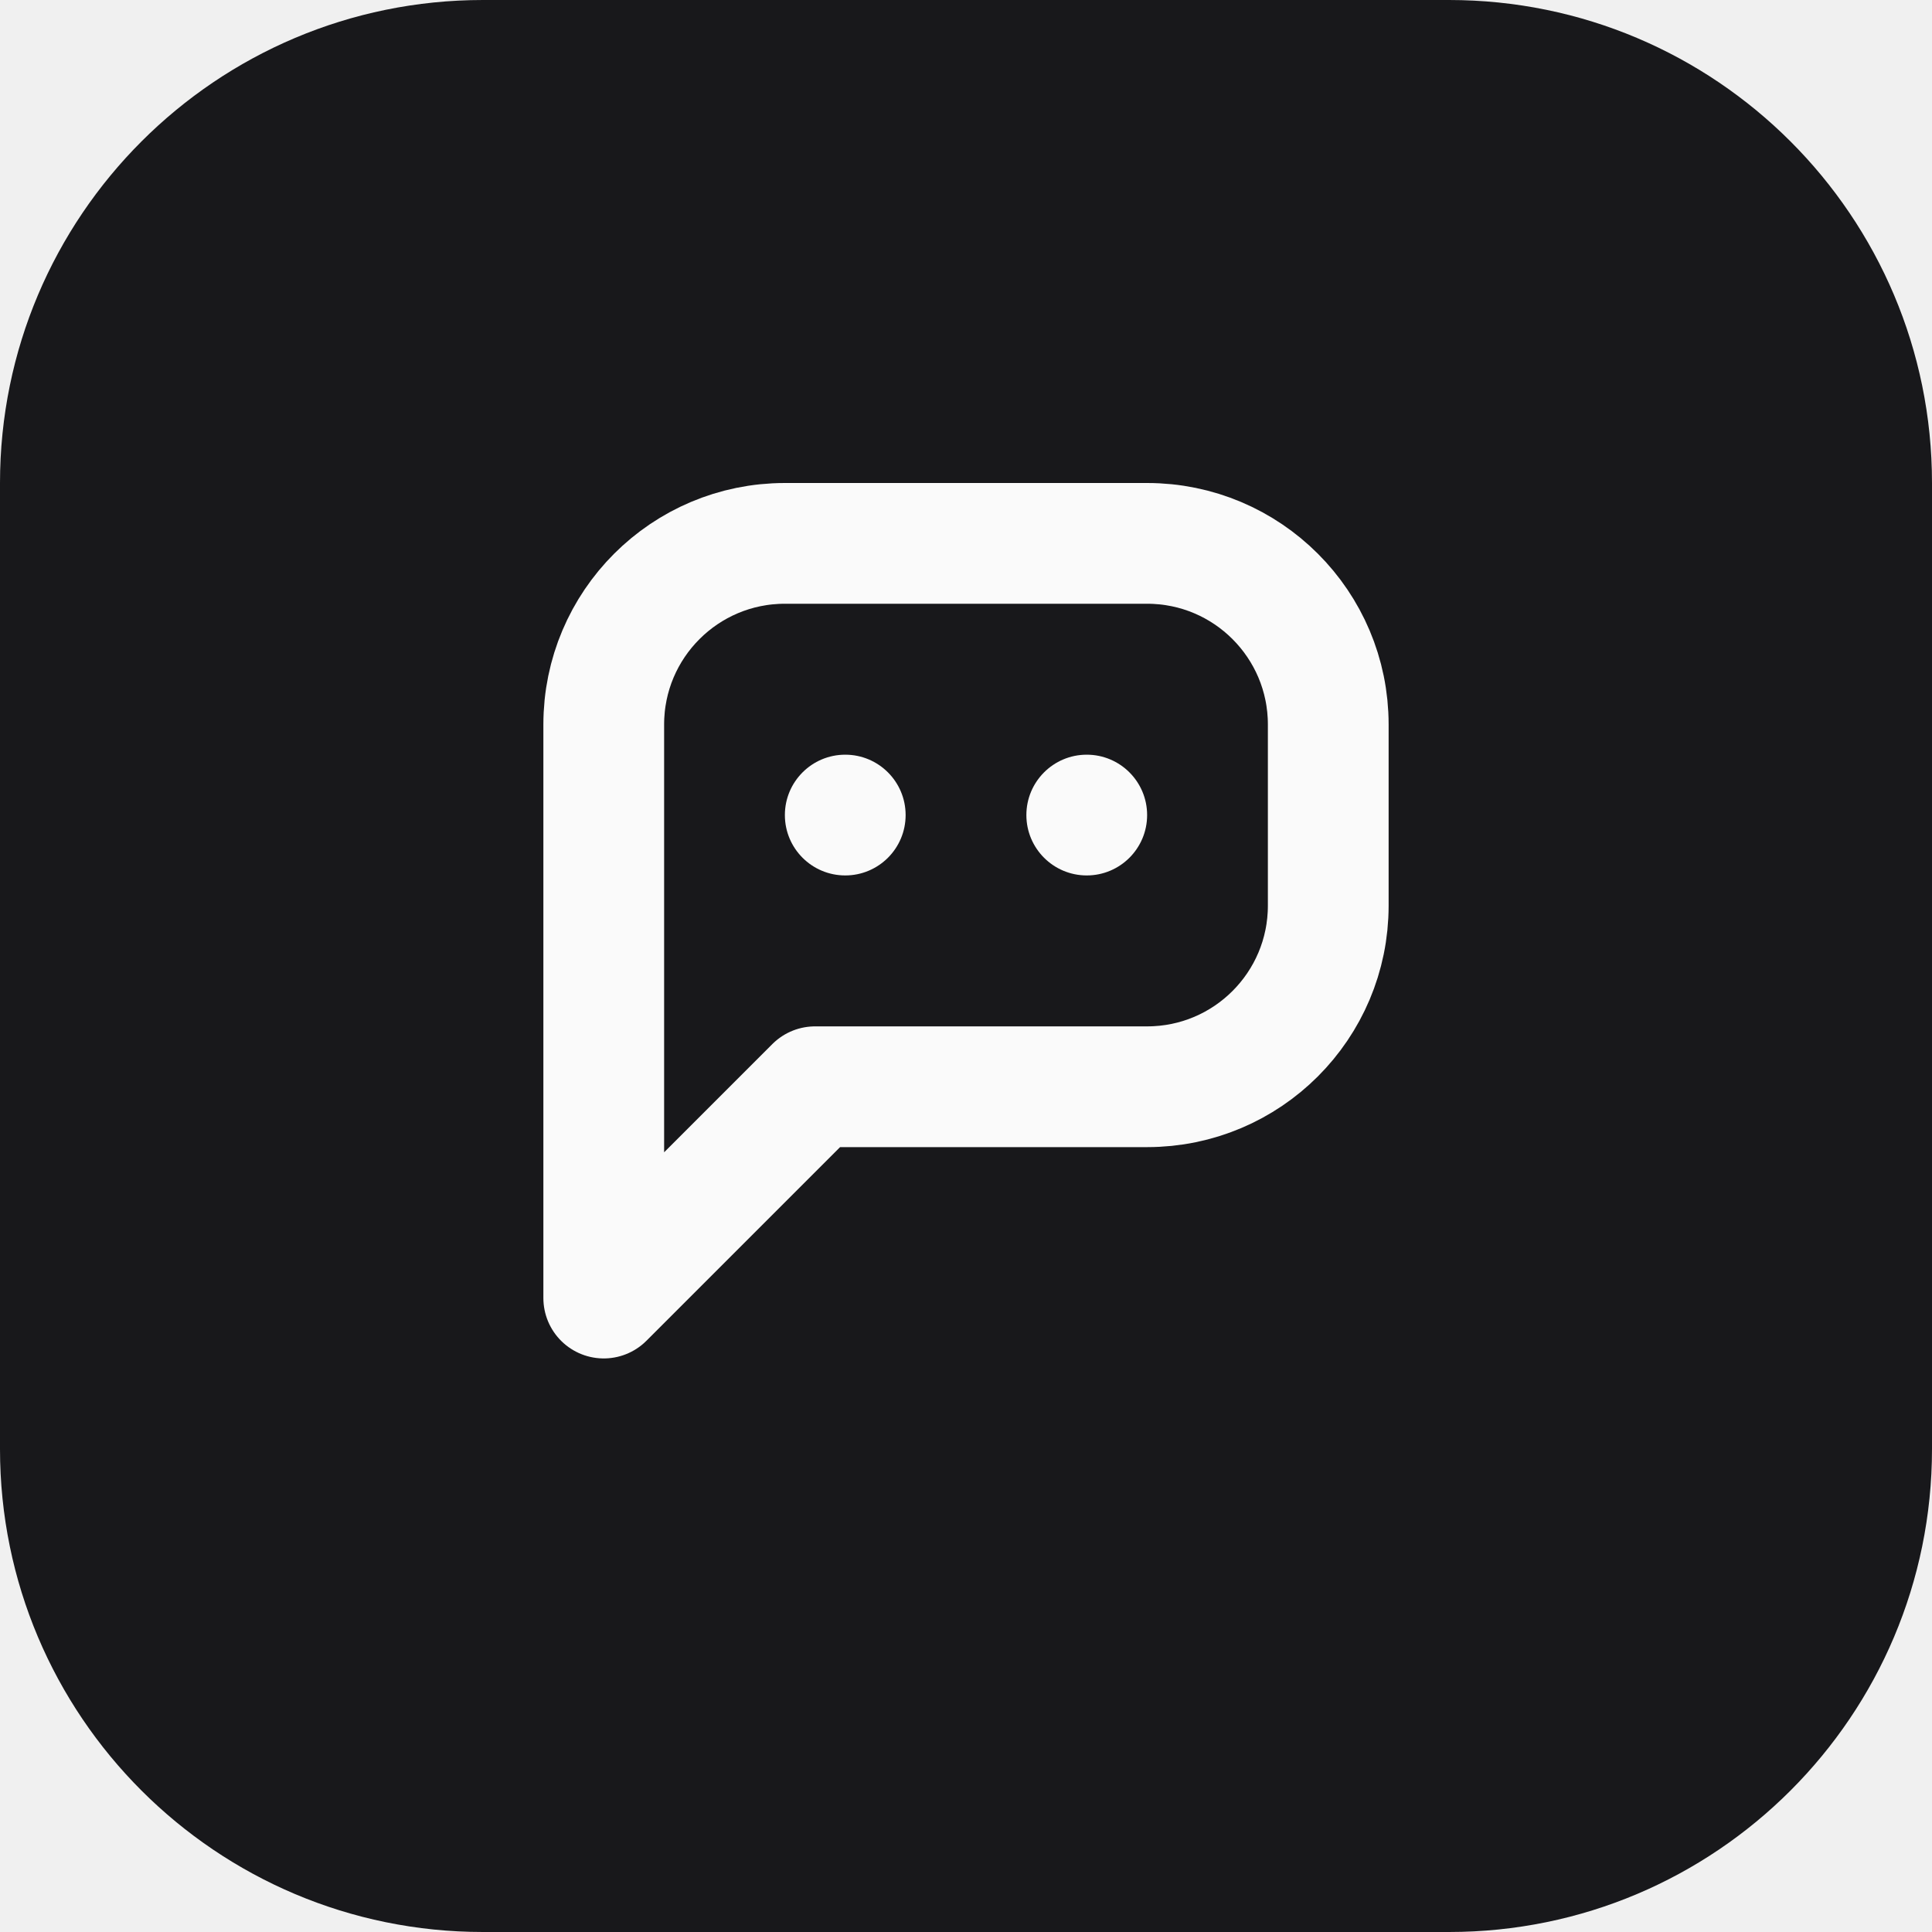
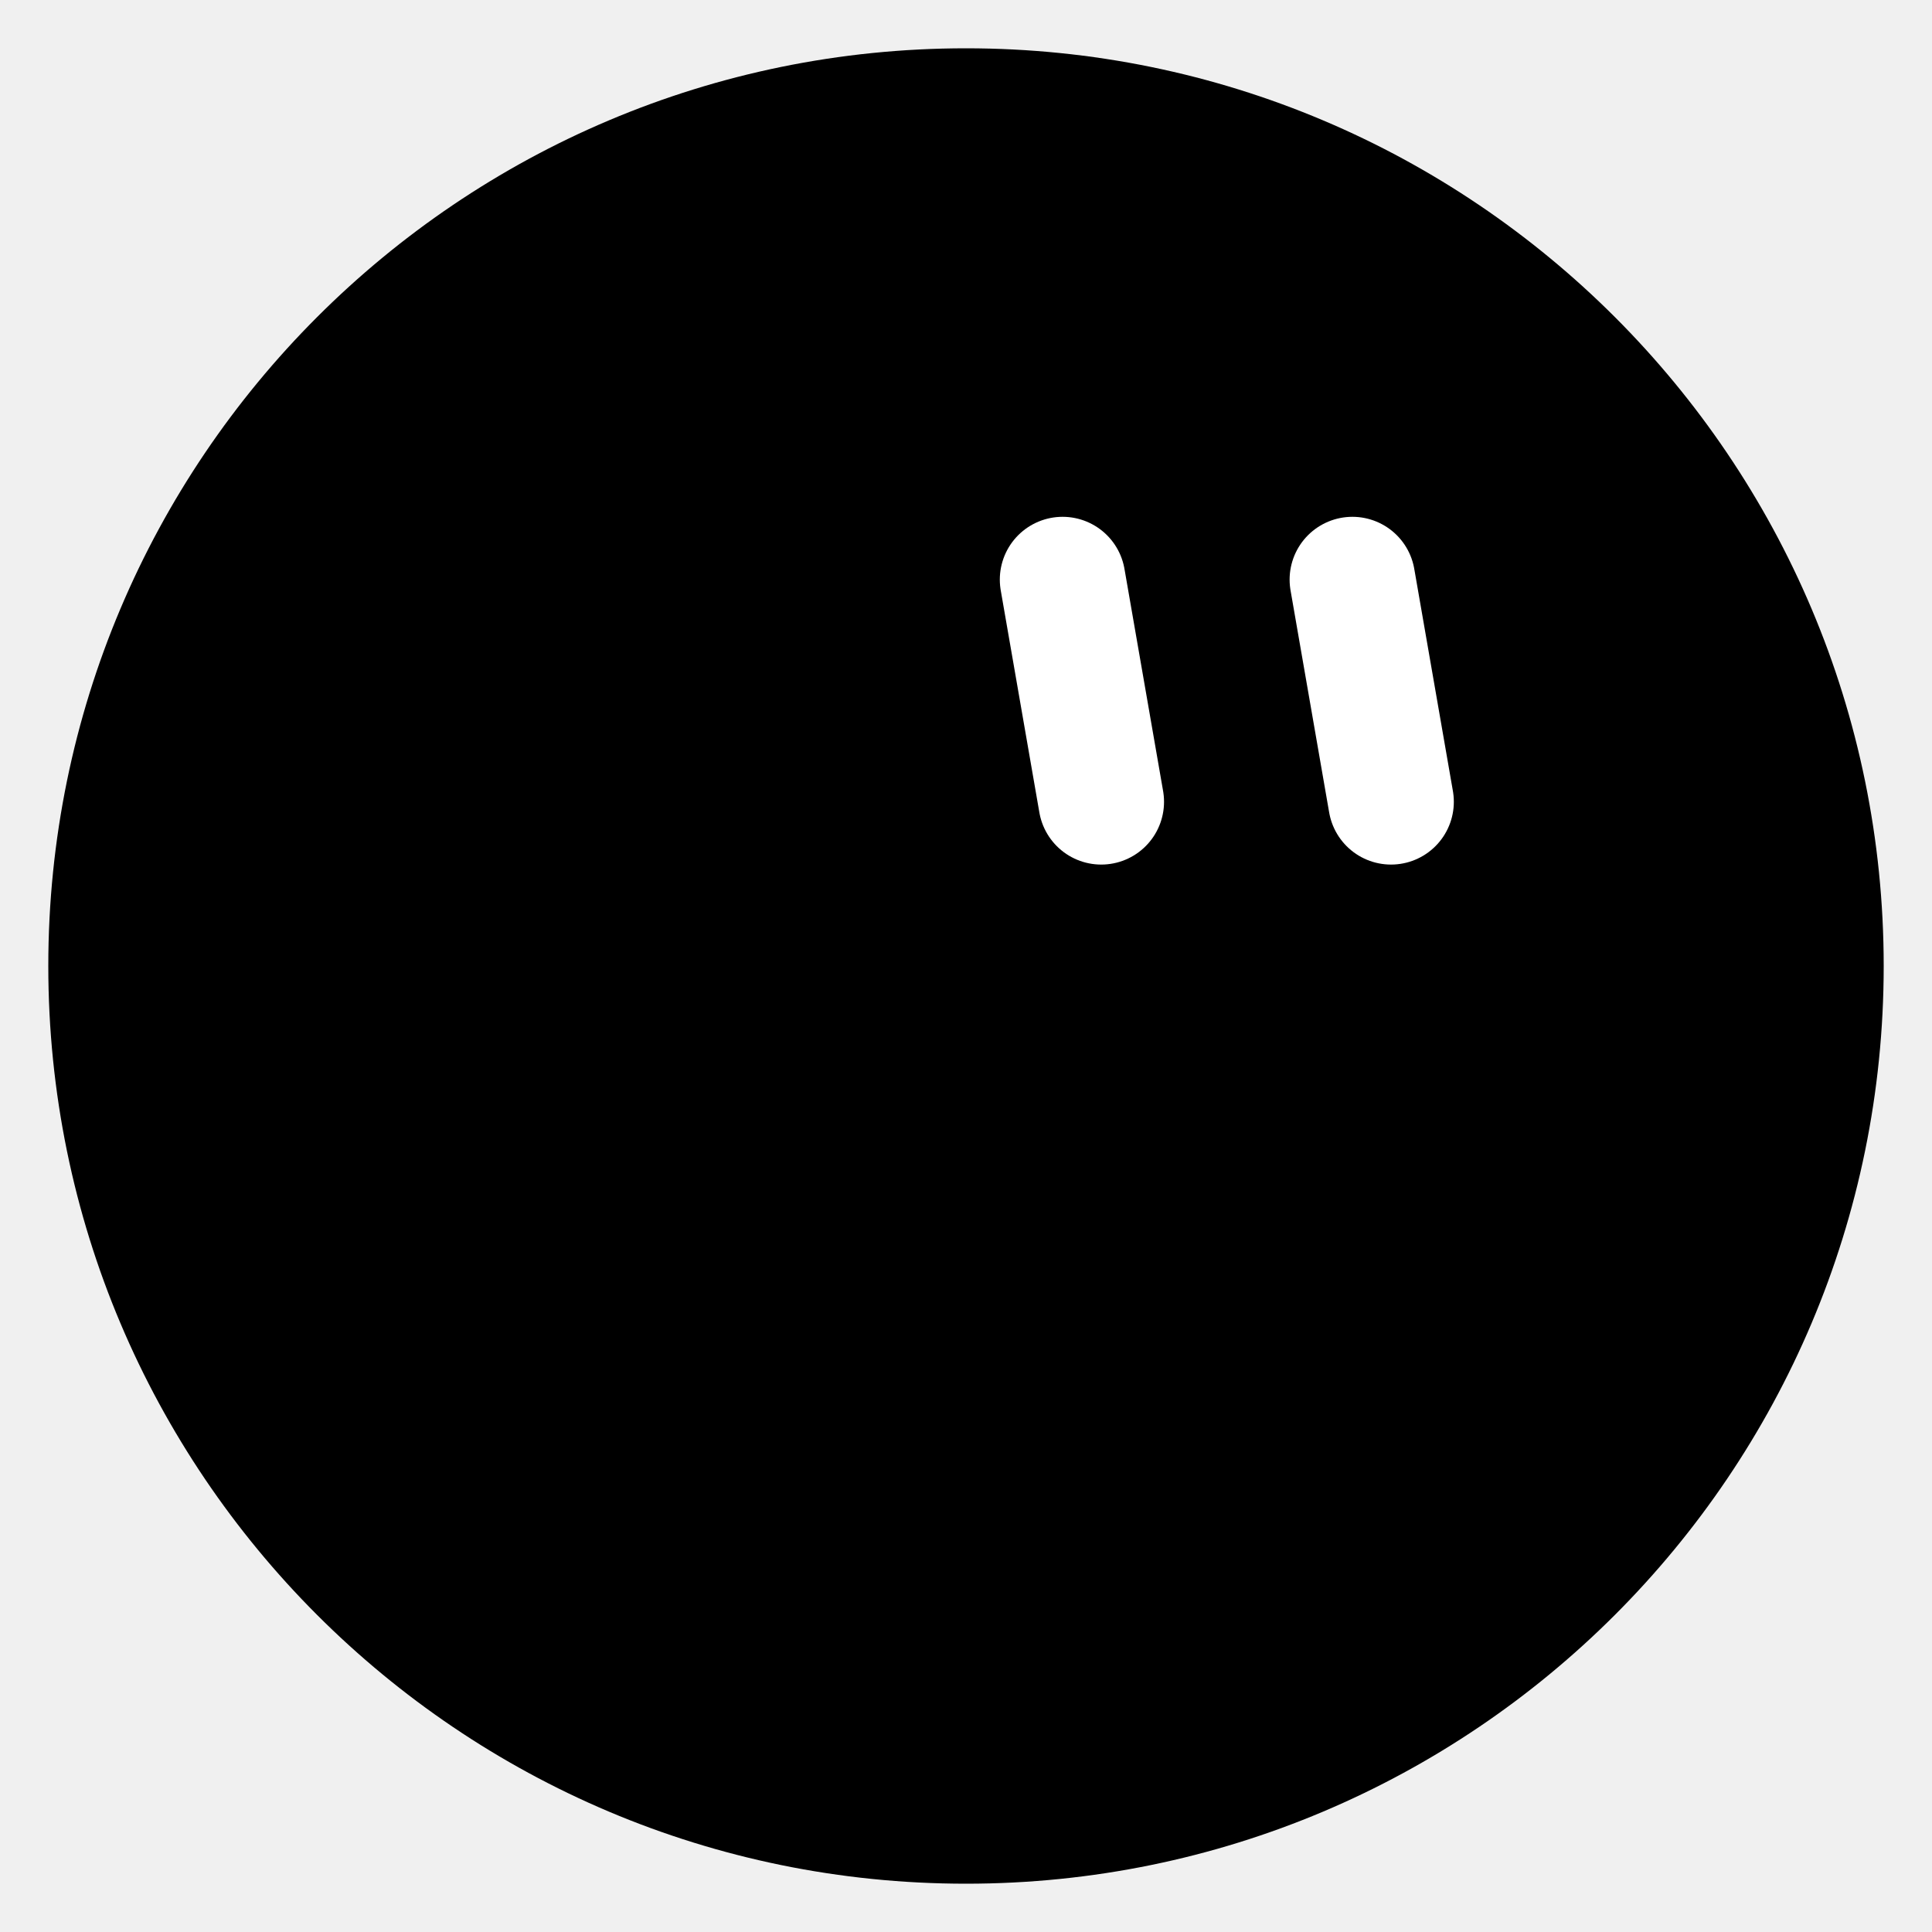
- <svg xmlns="http://www.w3.org/2000/svg" viewBox="0 0 32 32" fill="none">
-   <rect width="32" height="32" rx="8" fill="#18181b" />
-   <path d="M10 21.5V12a3 3 0 0 1 3-3h6a3 3 0 0 1 3 3v3a3 3 0 0 1-3 3h-5.5L10 21.5Z" stroke="#fafafa" stroke-width="2" stroke-linecap="round" stroke-linejoin="round" />
-   <circle cx="14" cy="13.5" r="1" fill="#fafafa" />
-   <circle cx="18" cy="13.5" r="1" fill="#fafafa" />
+ <svg xmlns="http://www.w3.org/2000/svg" viewBox="0 0 40 40">
+   <circle cx="20" cy="20" r="19" fill="#000" />
+   <path d="M22 12l.8 4.6M28 12l.8 4.6" fill="none" stroke="#fff" stroke-width="2.6" stroke-linecap="round" />
</svg>
